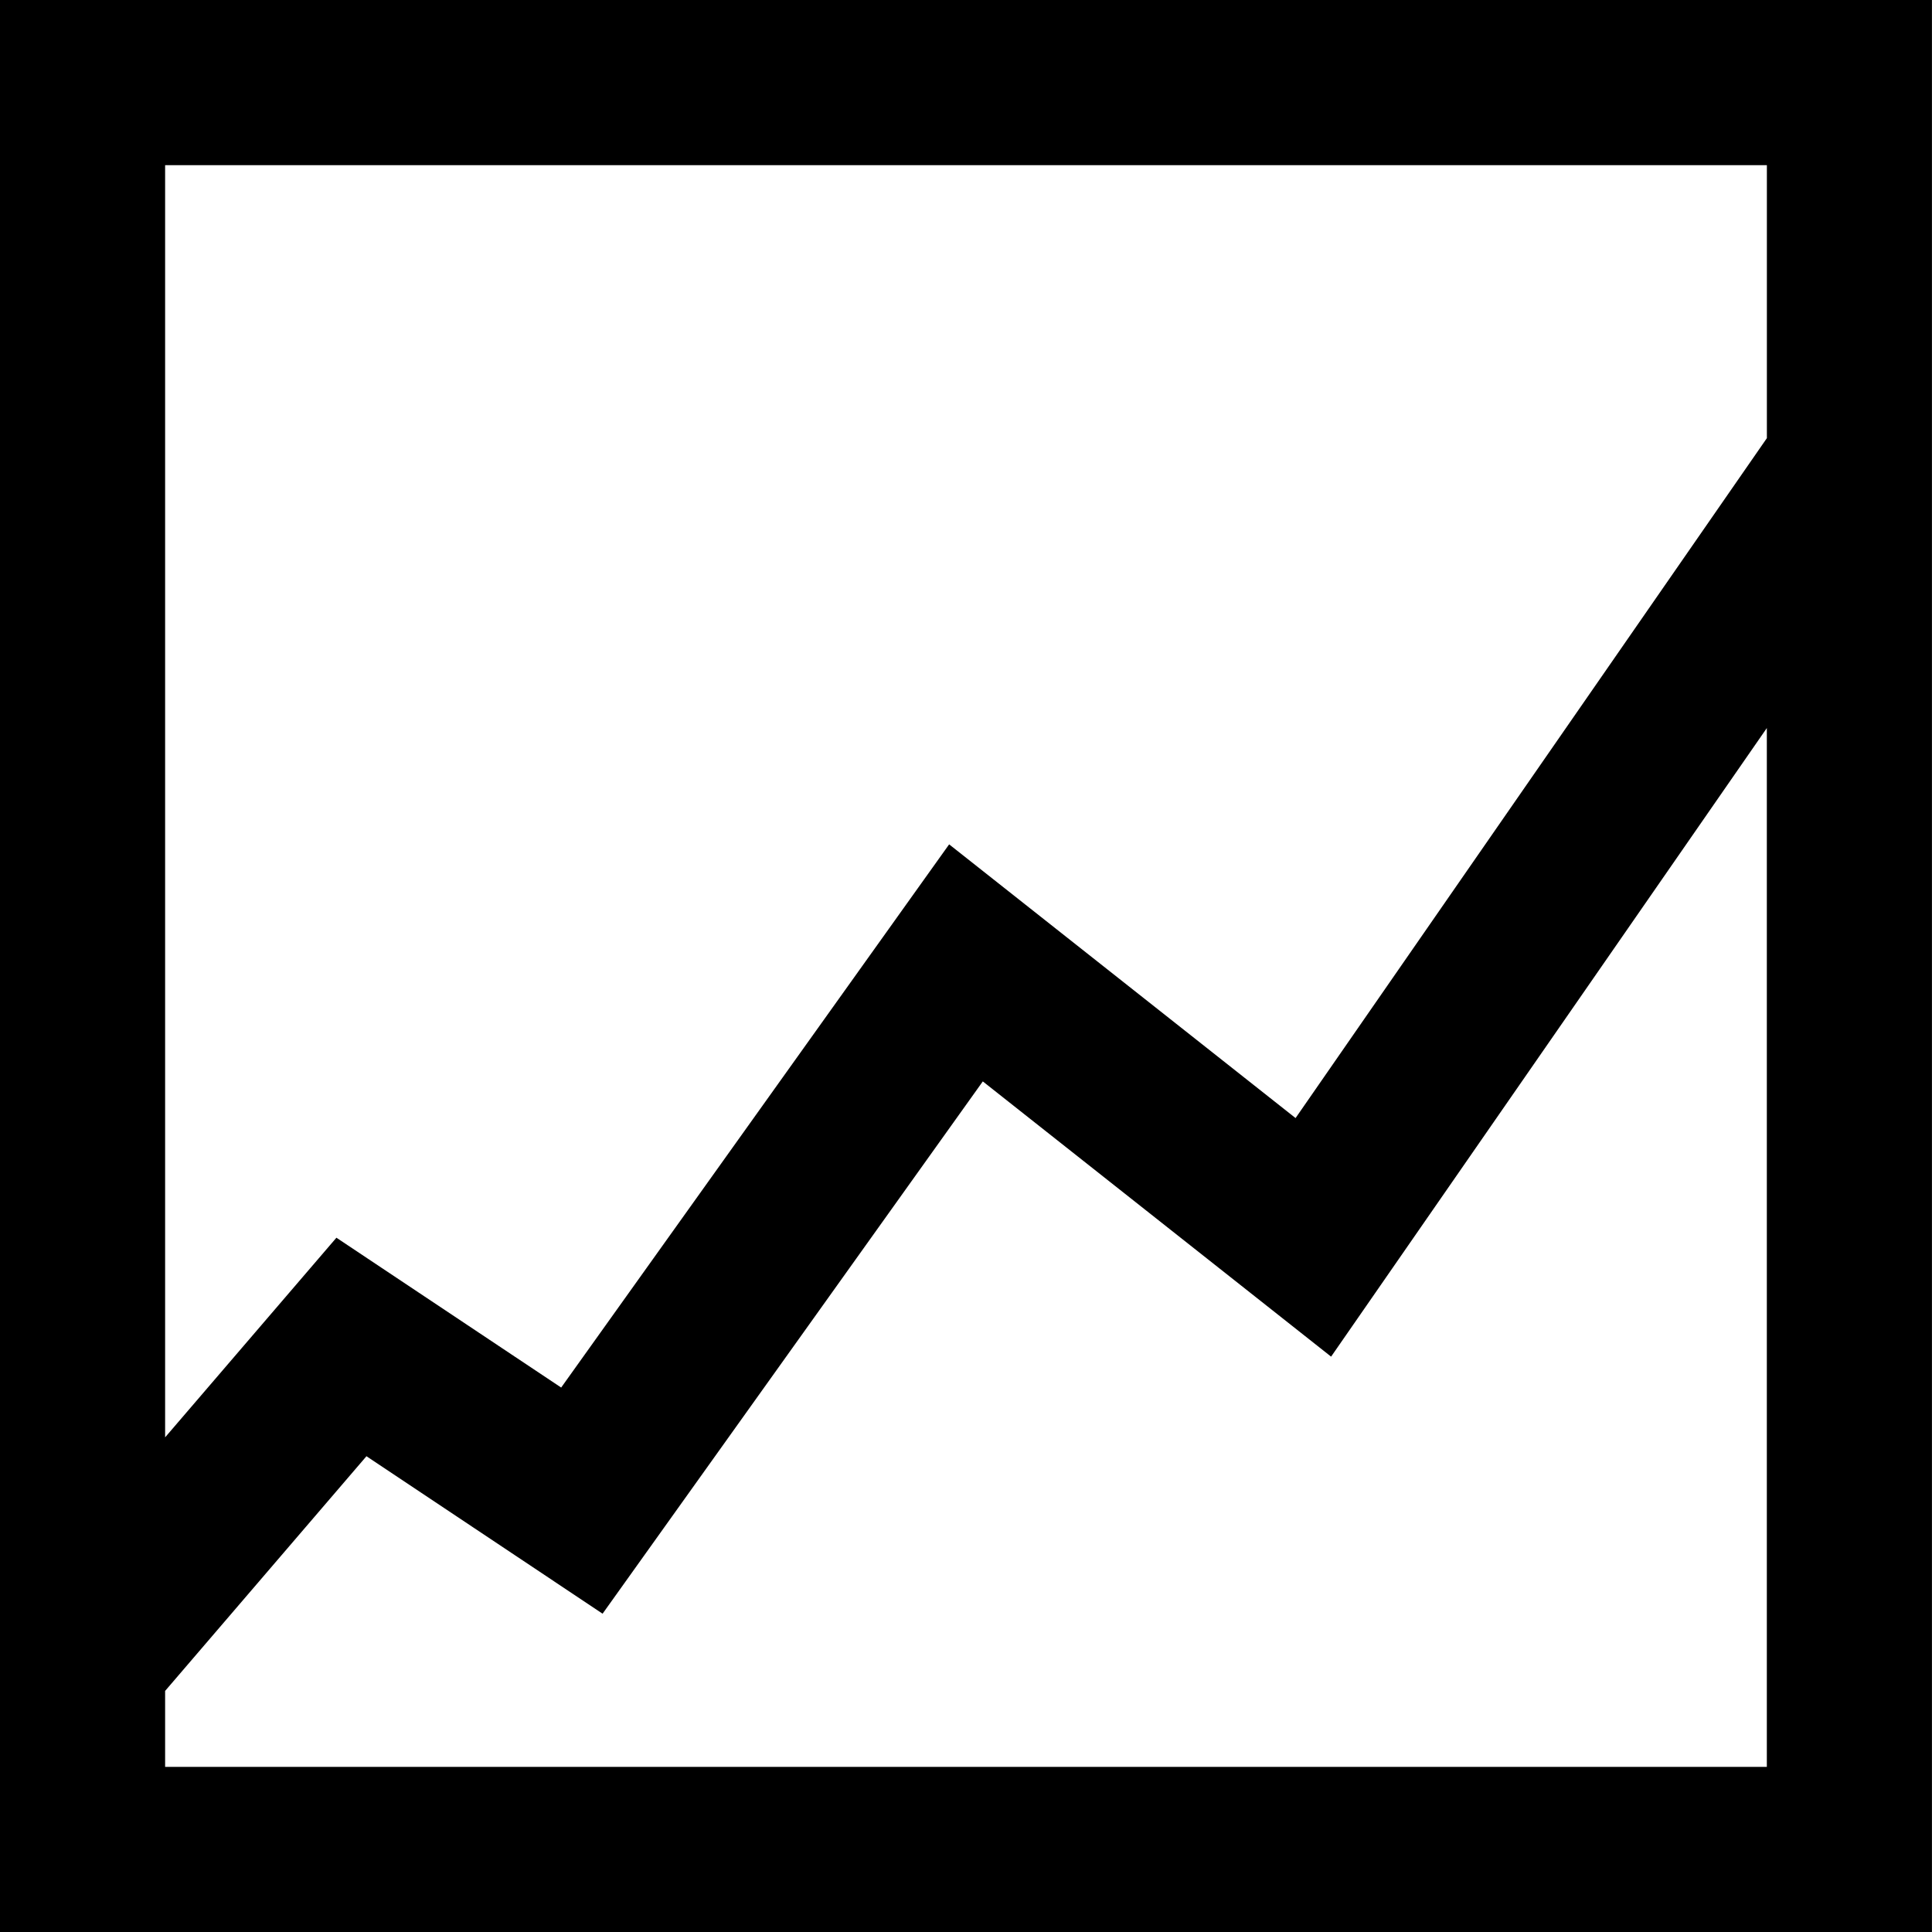
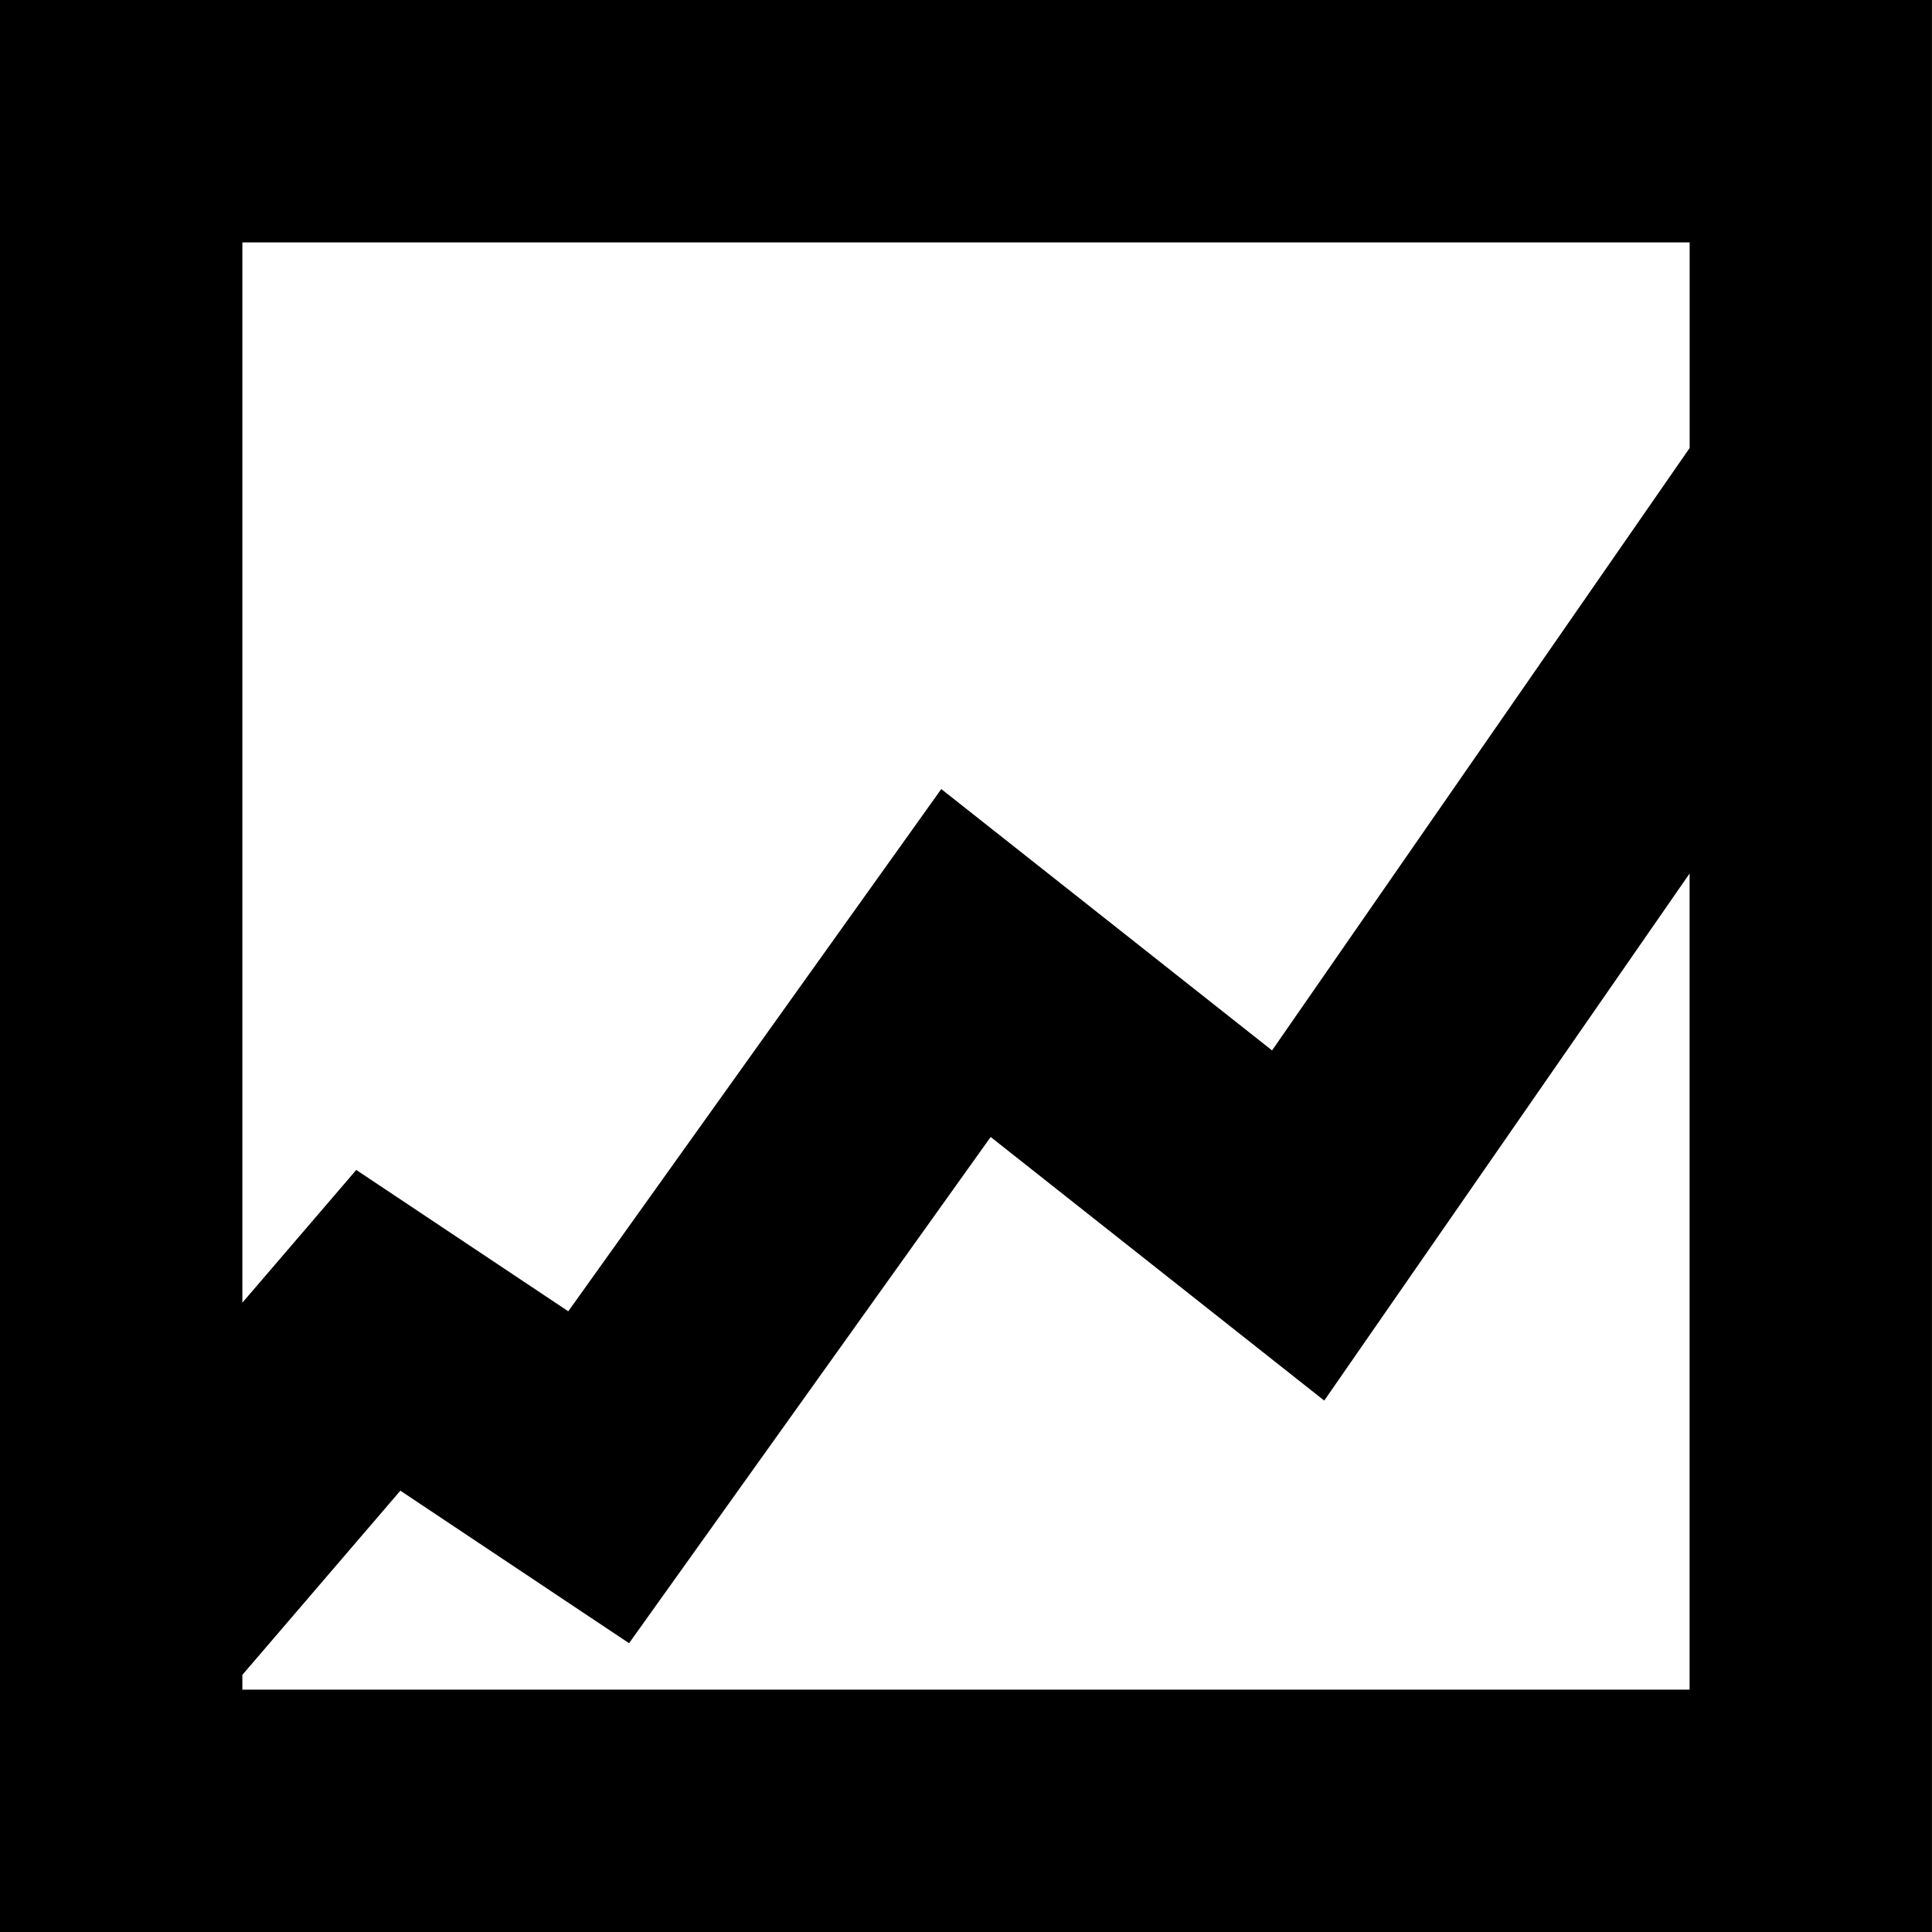
- <svg xmlns="http://www.w3.org/2000/svg" version="1.1" id="Layer_1" x="0px" y="0px" viewBox="0 0 43.747 43.748" style="enable-background:new 0 0 43.747 43.748;" xml:space="preserve">
-   <path style="stroke:#000000;stroke-width:2;stroke-miterlimit:10;" d="M1,1v41.748h41.747V1H1z M41.009,2.74v7.494L29.552,26.762  l-7.856-6.207l-8.738,12.234L7.8,29.35l-5.061,5.898V2.74H41.009z M2.739,41.008v-3.089l5.377-6.268l5.278,3.52l8.657-12.119  l7.875,6.223l11.082-15.987v27.721H2.739z" />
+ <svg xmlns="http://www.w3.org/2000/svg" version="1.1" id="Layer_1" x="0px" y="0px" viewBox="0 0 45.747 45.748" style="enable-background:new 0 0 45.747 45.748;" xml:space="preserve">
+   <path style="stroke:#000000;stroke-width:4;stroke-miterlimit:10;" d="M2,2v41.748h41.747V2H2z M42.009,3.74v7.494L30.552,27.762  l-7.856-6.207l-8.738,12.234L8.8,30.35l-5.061,5.898V3.74H42.009z M3.739,42.008v-3.089l5.377-6.268l5.278,3.52l8.657-12.119  l7.875,6.223l11.082-15.987v27.721H3.739z" />
  <g>
</g>
  <g>
</g>
  <g>
</g>
  <g>
</g>
  <g>
</g>
  <g>
</g>
  <g>
</g>
  <g>
</g>
  <g>
</g>
  <g>
</g>
  <g>
</g>
  <g>
</g>
  <g>
</g>
  <g>
</g>
  <g>
</g>
</svg>
